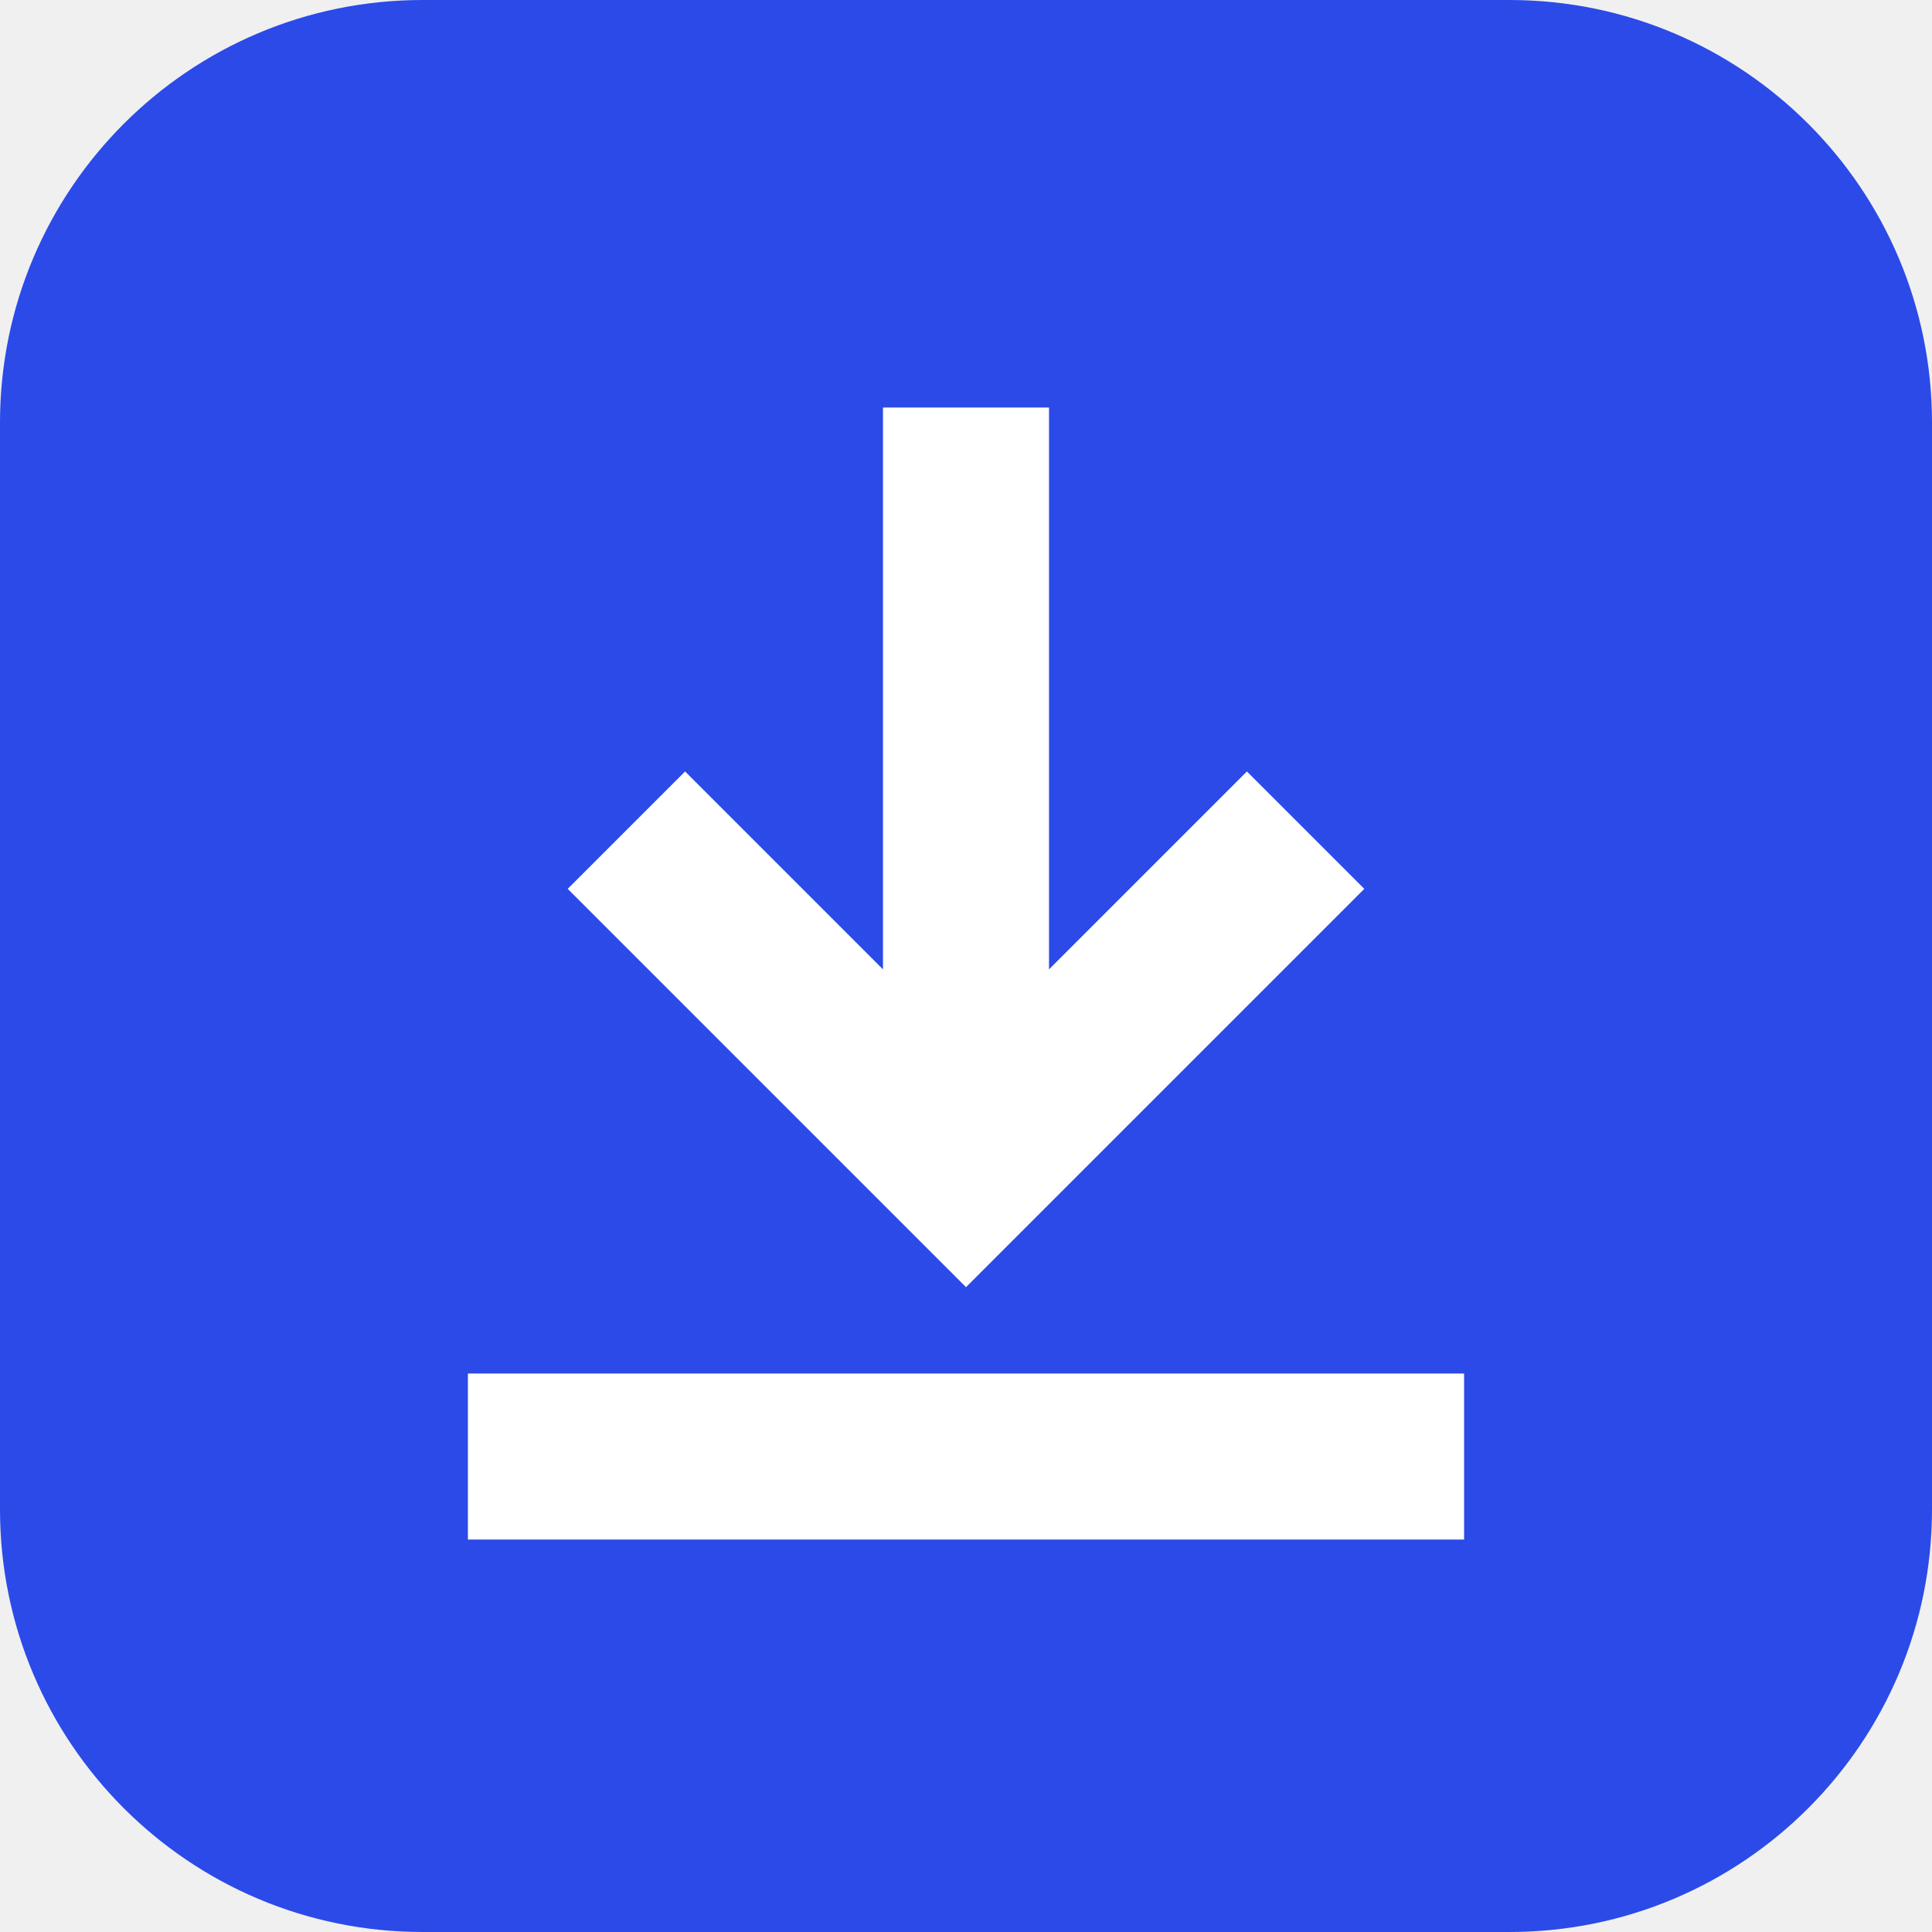
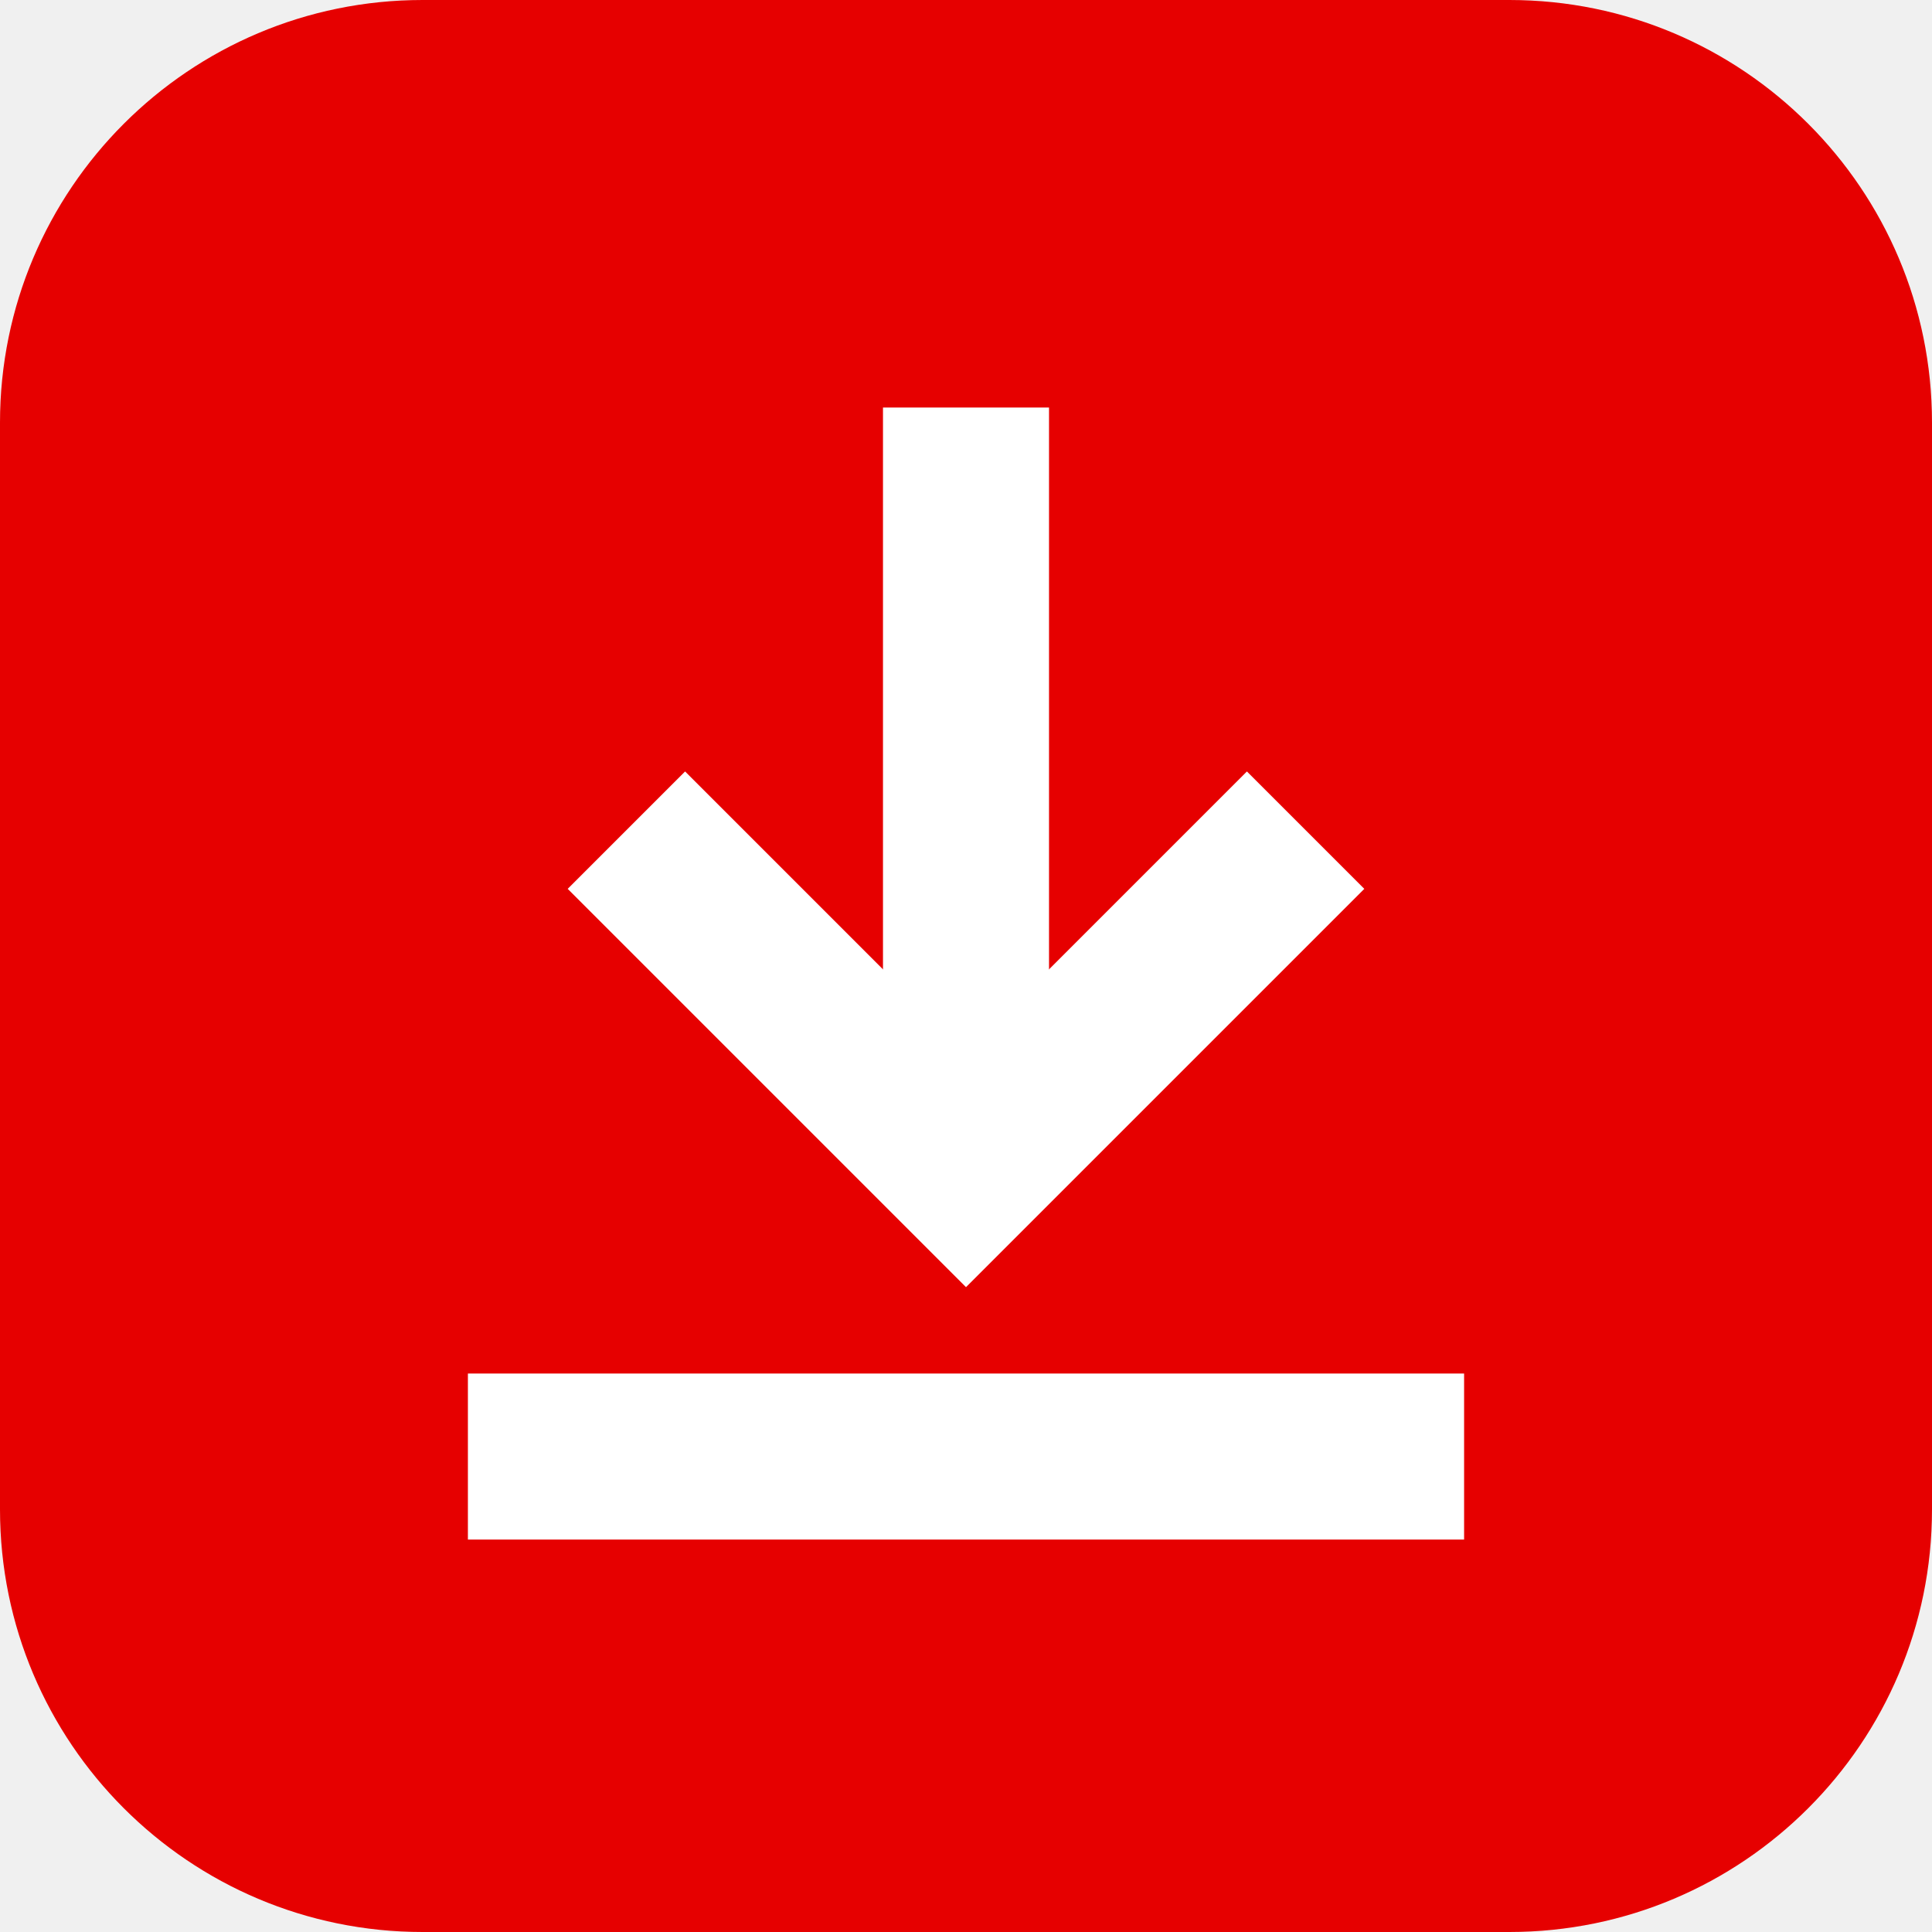
<svg xmlns="http://www.w3.org/2000/svg" viewBox="0 0 512 512" role="img" aria-label="Download Media">
-   <rect width="512" height="512" rx="112" fill="#2b4ae8" />
+   <rect width="512" height="512" rx="112" fill="#e60000" />
  <g fill="none" stroke="#ffffff" stroke-width="44" stroke-linecap="butt" stroke-linejoin="miter">
    <path d="M256 108v186" />
    <path d="M166 220l90 90 90-90" />
    <path d="M124 386h264" />
  </g>
</svg>
